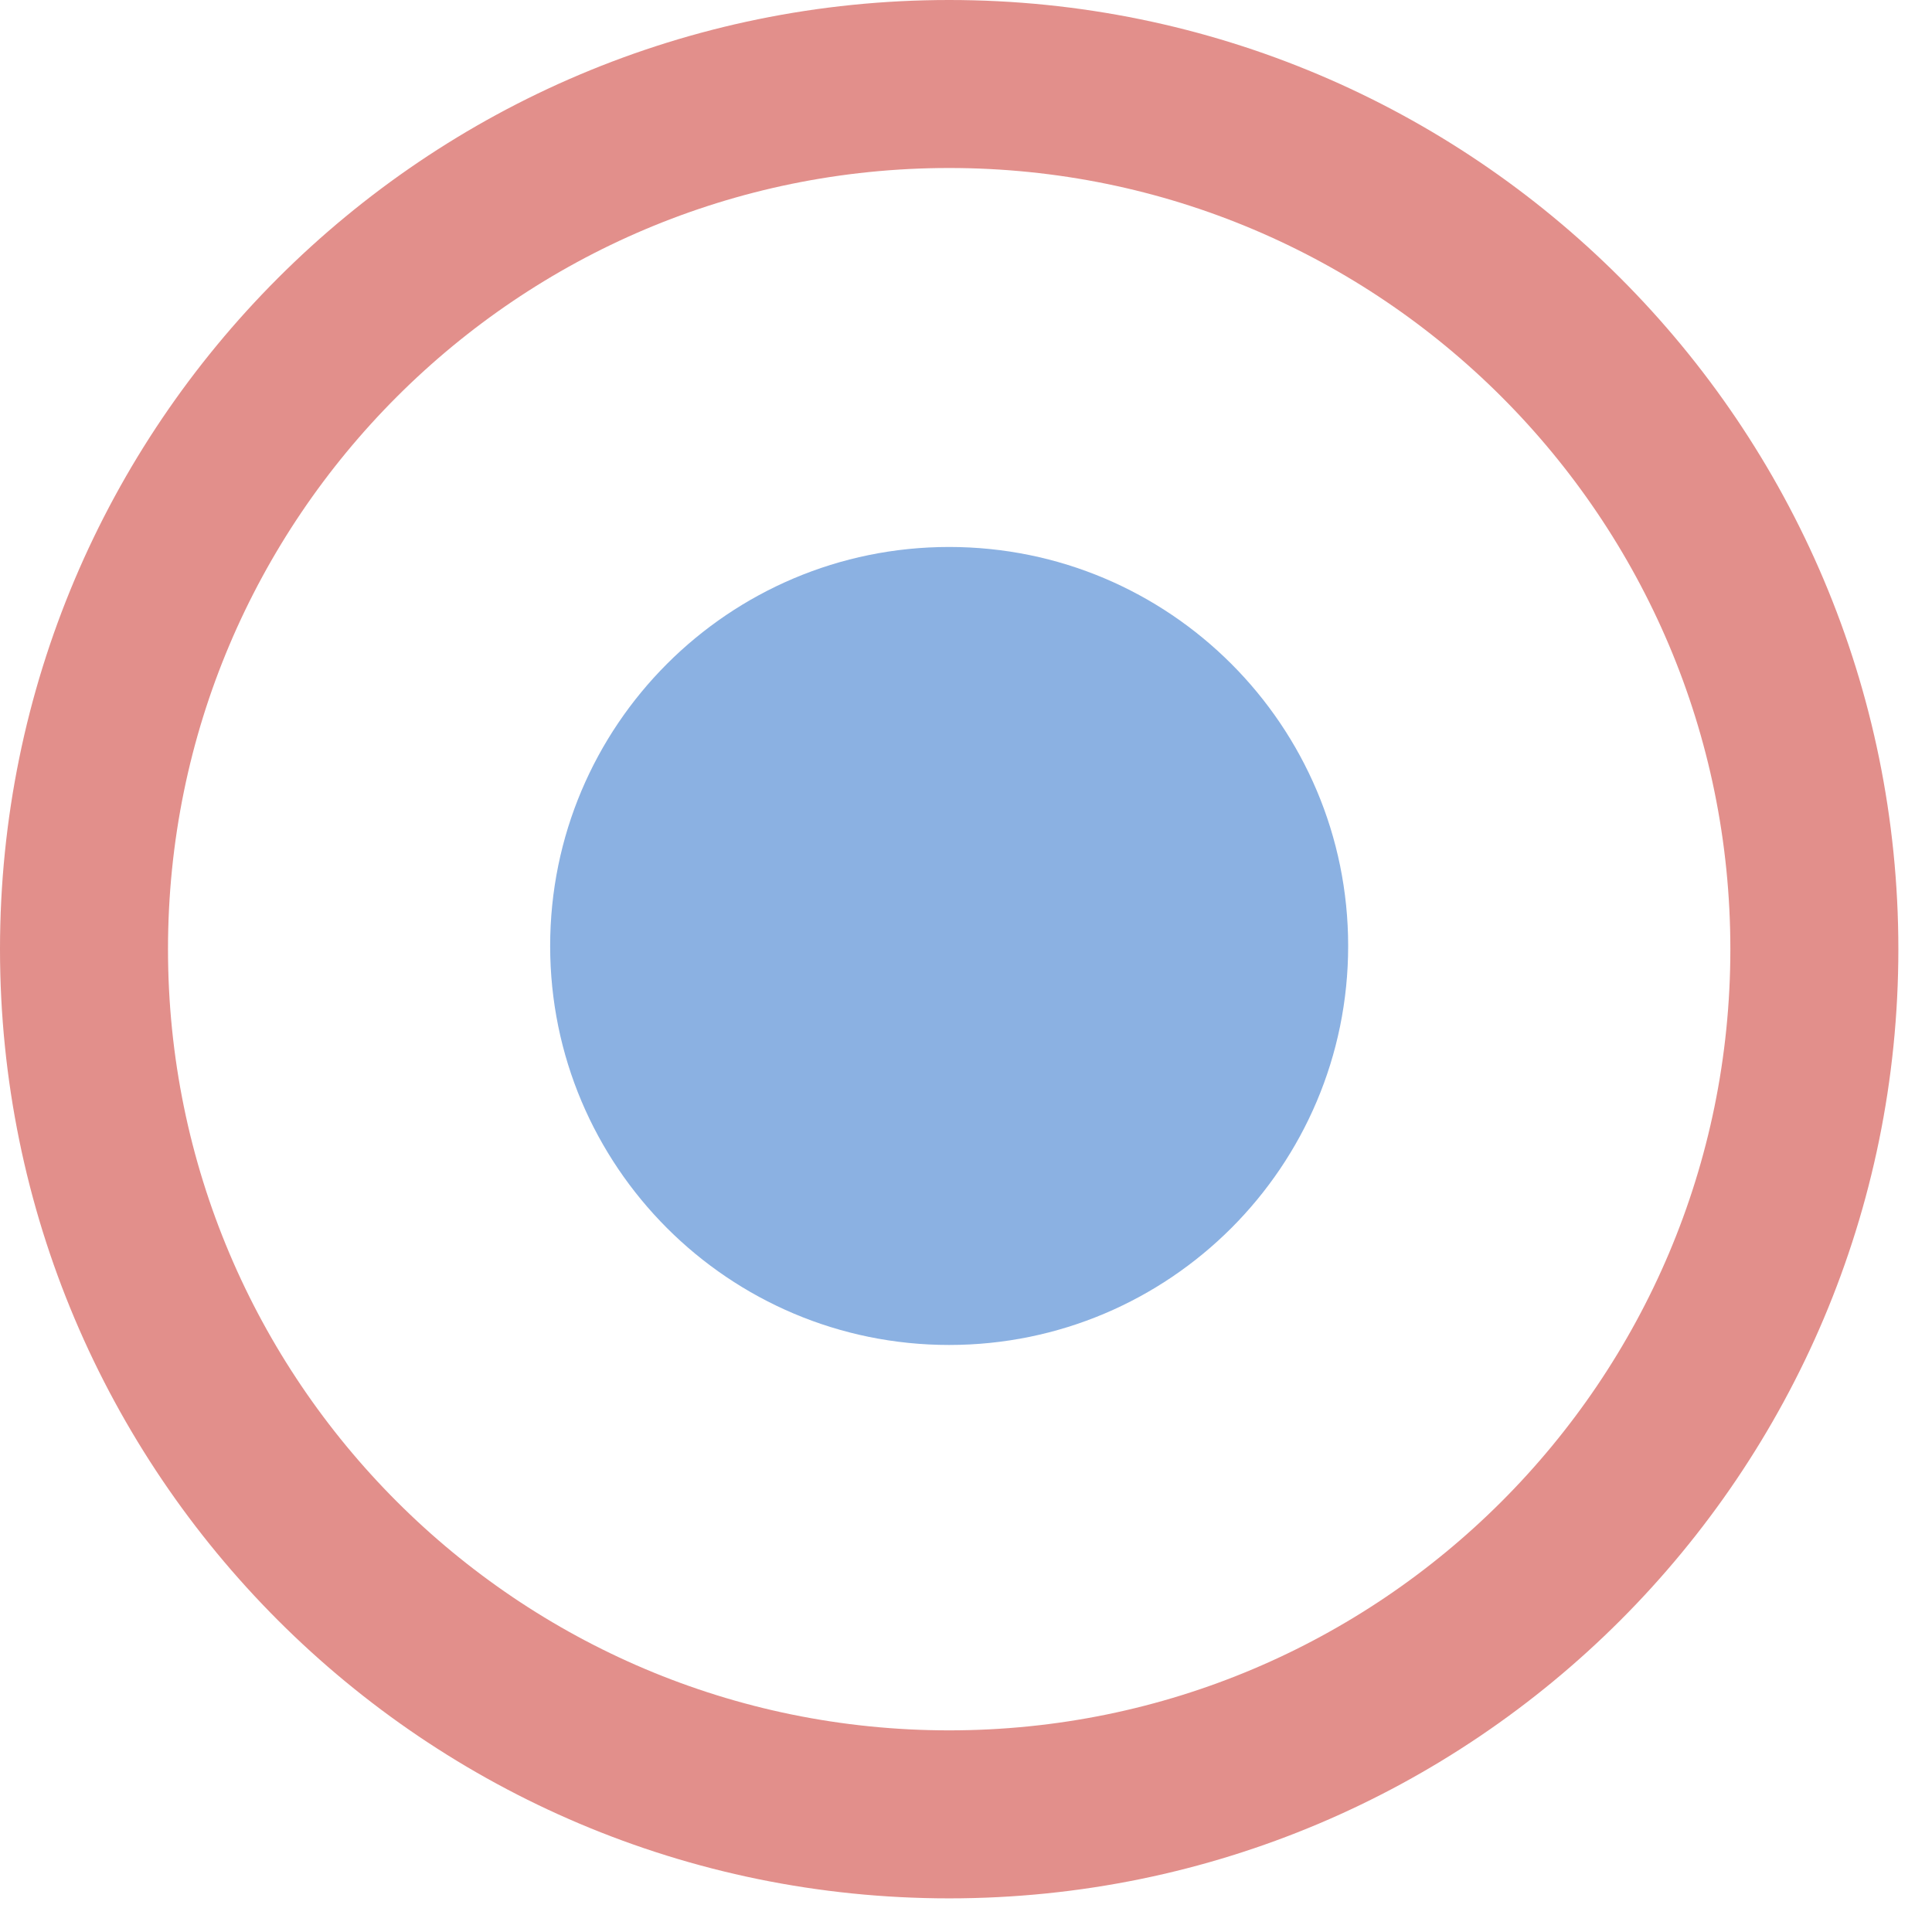
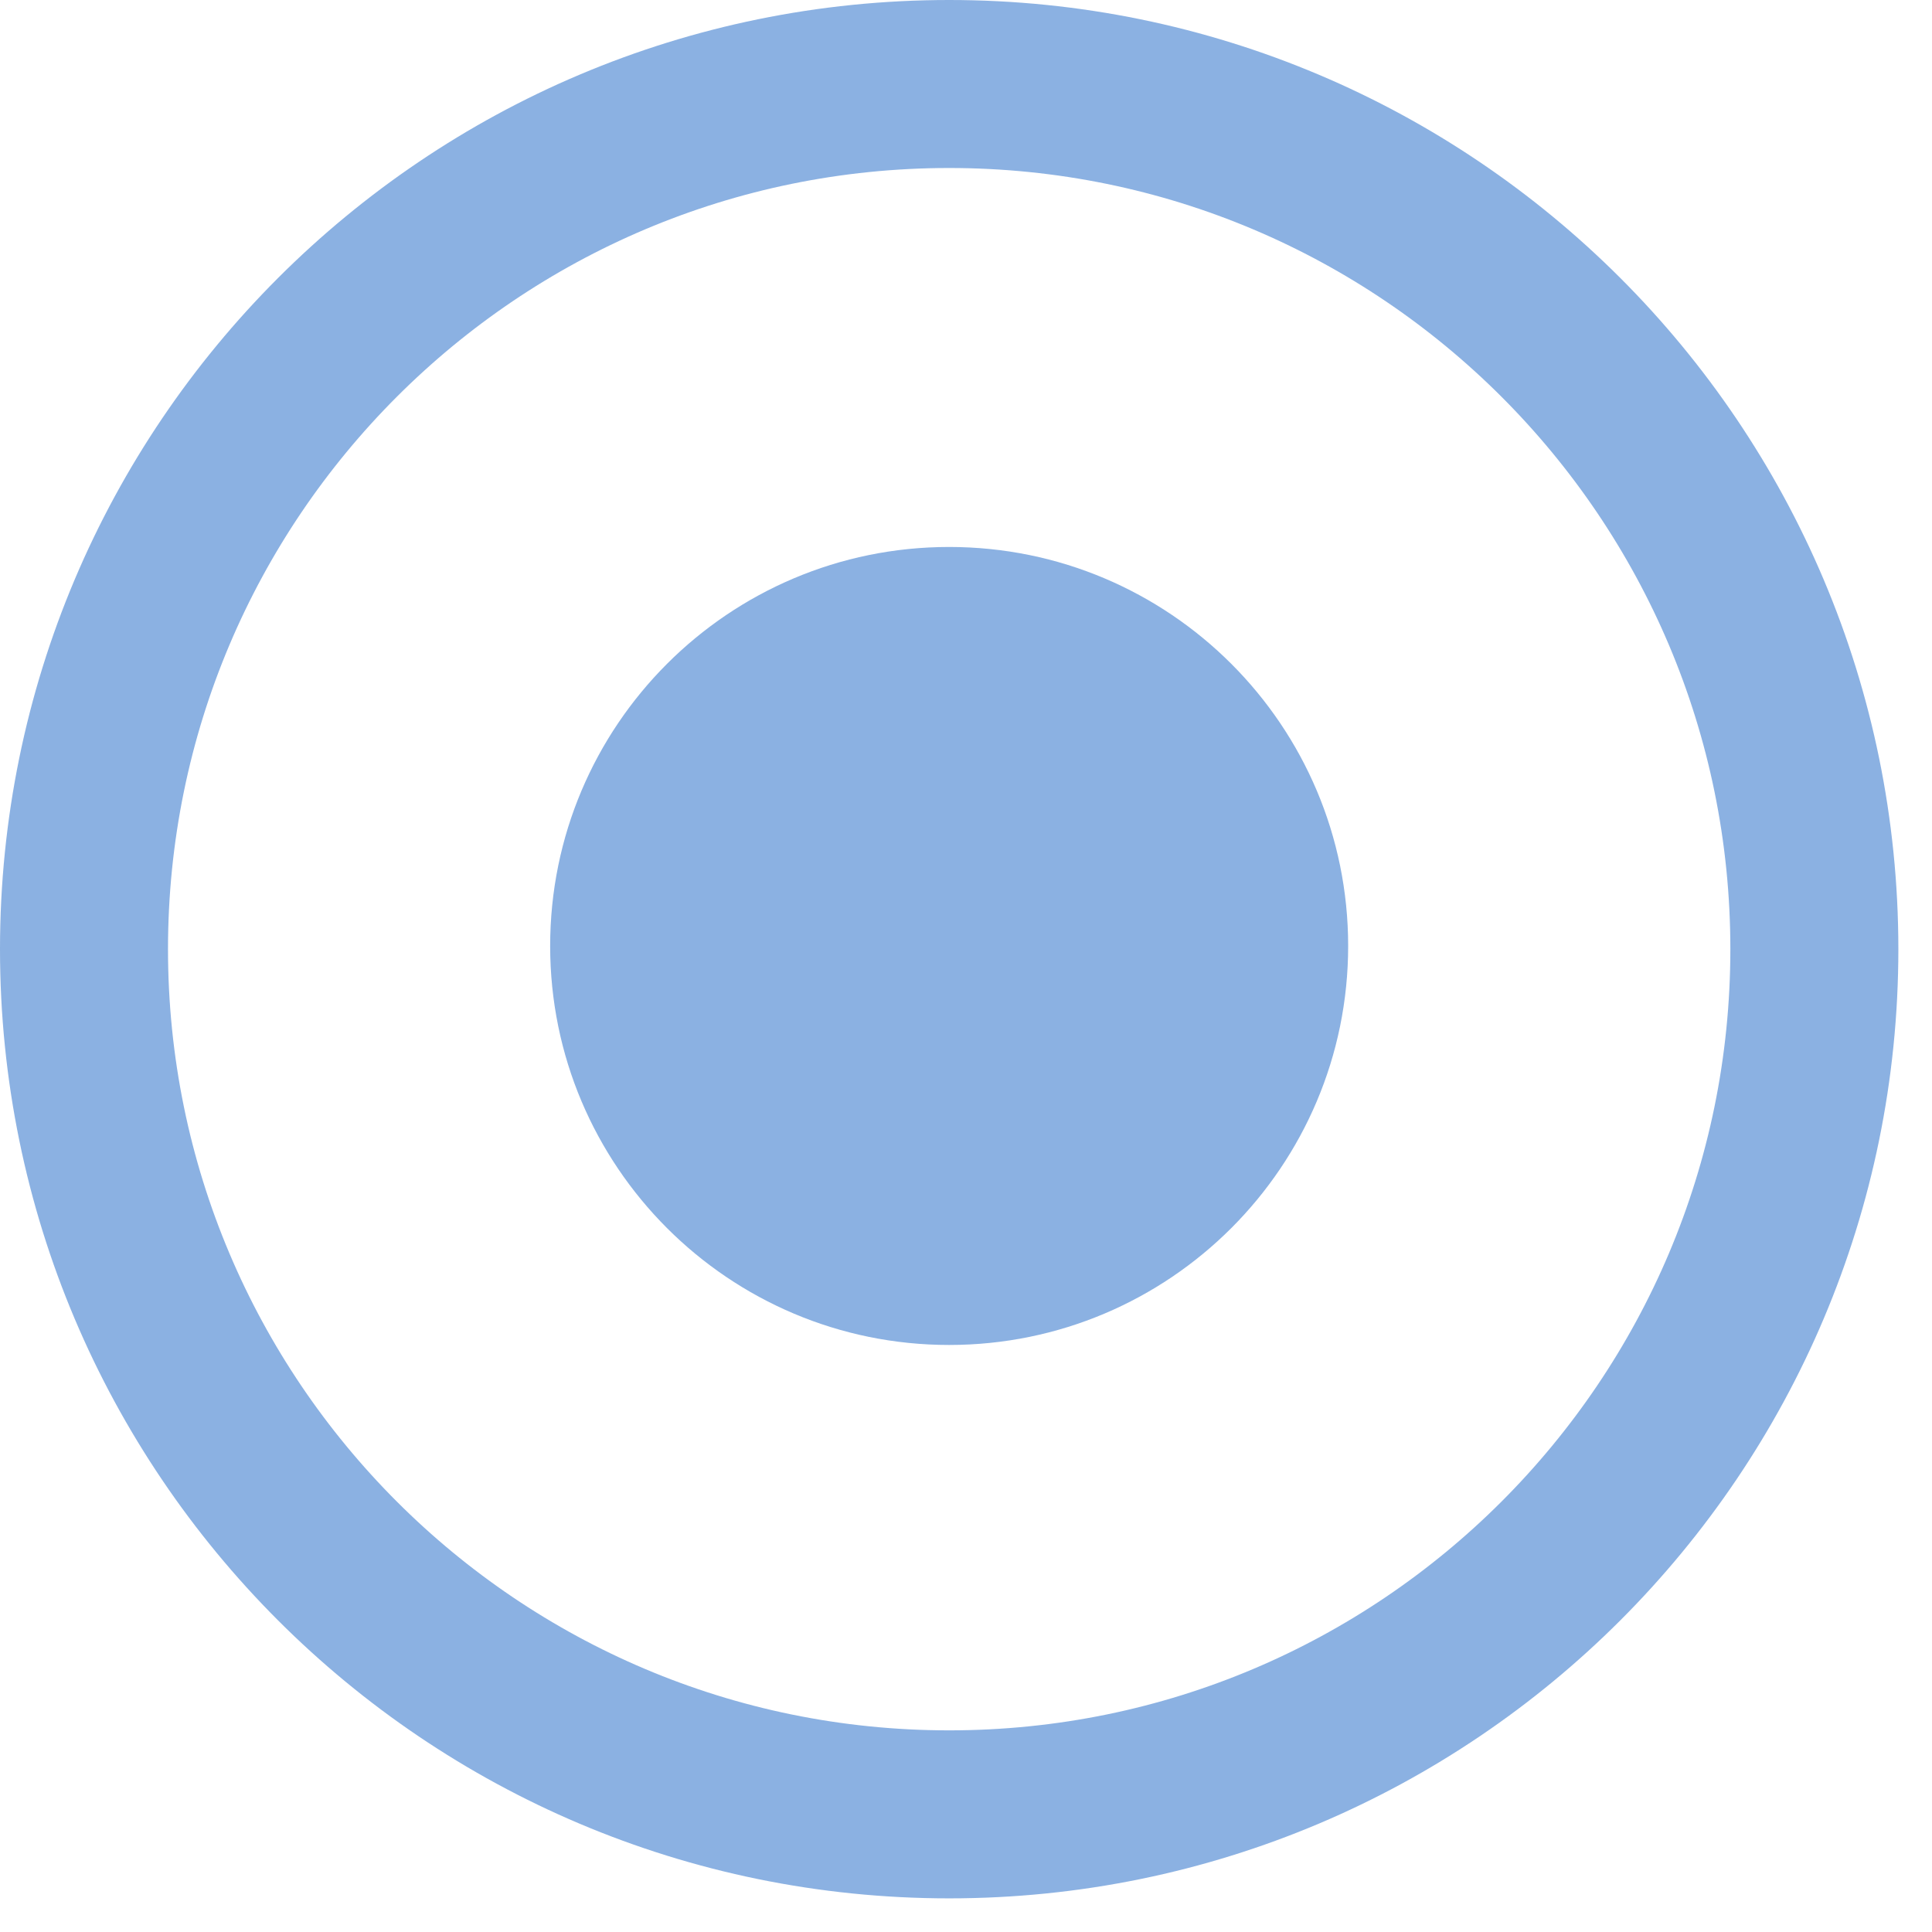
<svg xmlns="http://www.w3.org/2000/svg" width="46" height="46" viewBox="0 0 46 46" fill="none">
-   <path opacity="0.7" d="M43.199 22.599C43.199 33.976 33.976 43.199 22.599 43.199C11.223 43.199 2 33.976 2 22.599C2 11.223 11.223 2 22.599 2C33.976 2 43.199 11.223 43.199 22.599Z" stroke="#D5605A" stroke-width="4" />
+   <path opacity="0.7" d="M43.199 22.599C43.199 33.976 33.976 43.199 22.599 43.199C11.223 43.199 2 33.976 2 22.599C2 11.223 11.223 2 22.599 2C33.976 2 43.199 11.223 43.199 22.599Z" stroke="#5A90D5" stroke-width="4" />
  <circle opacity="0.7" cx="22.599" cy="22.523" r="9.5" fill="#5A90D5" />
</svg>
